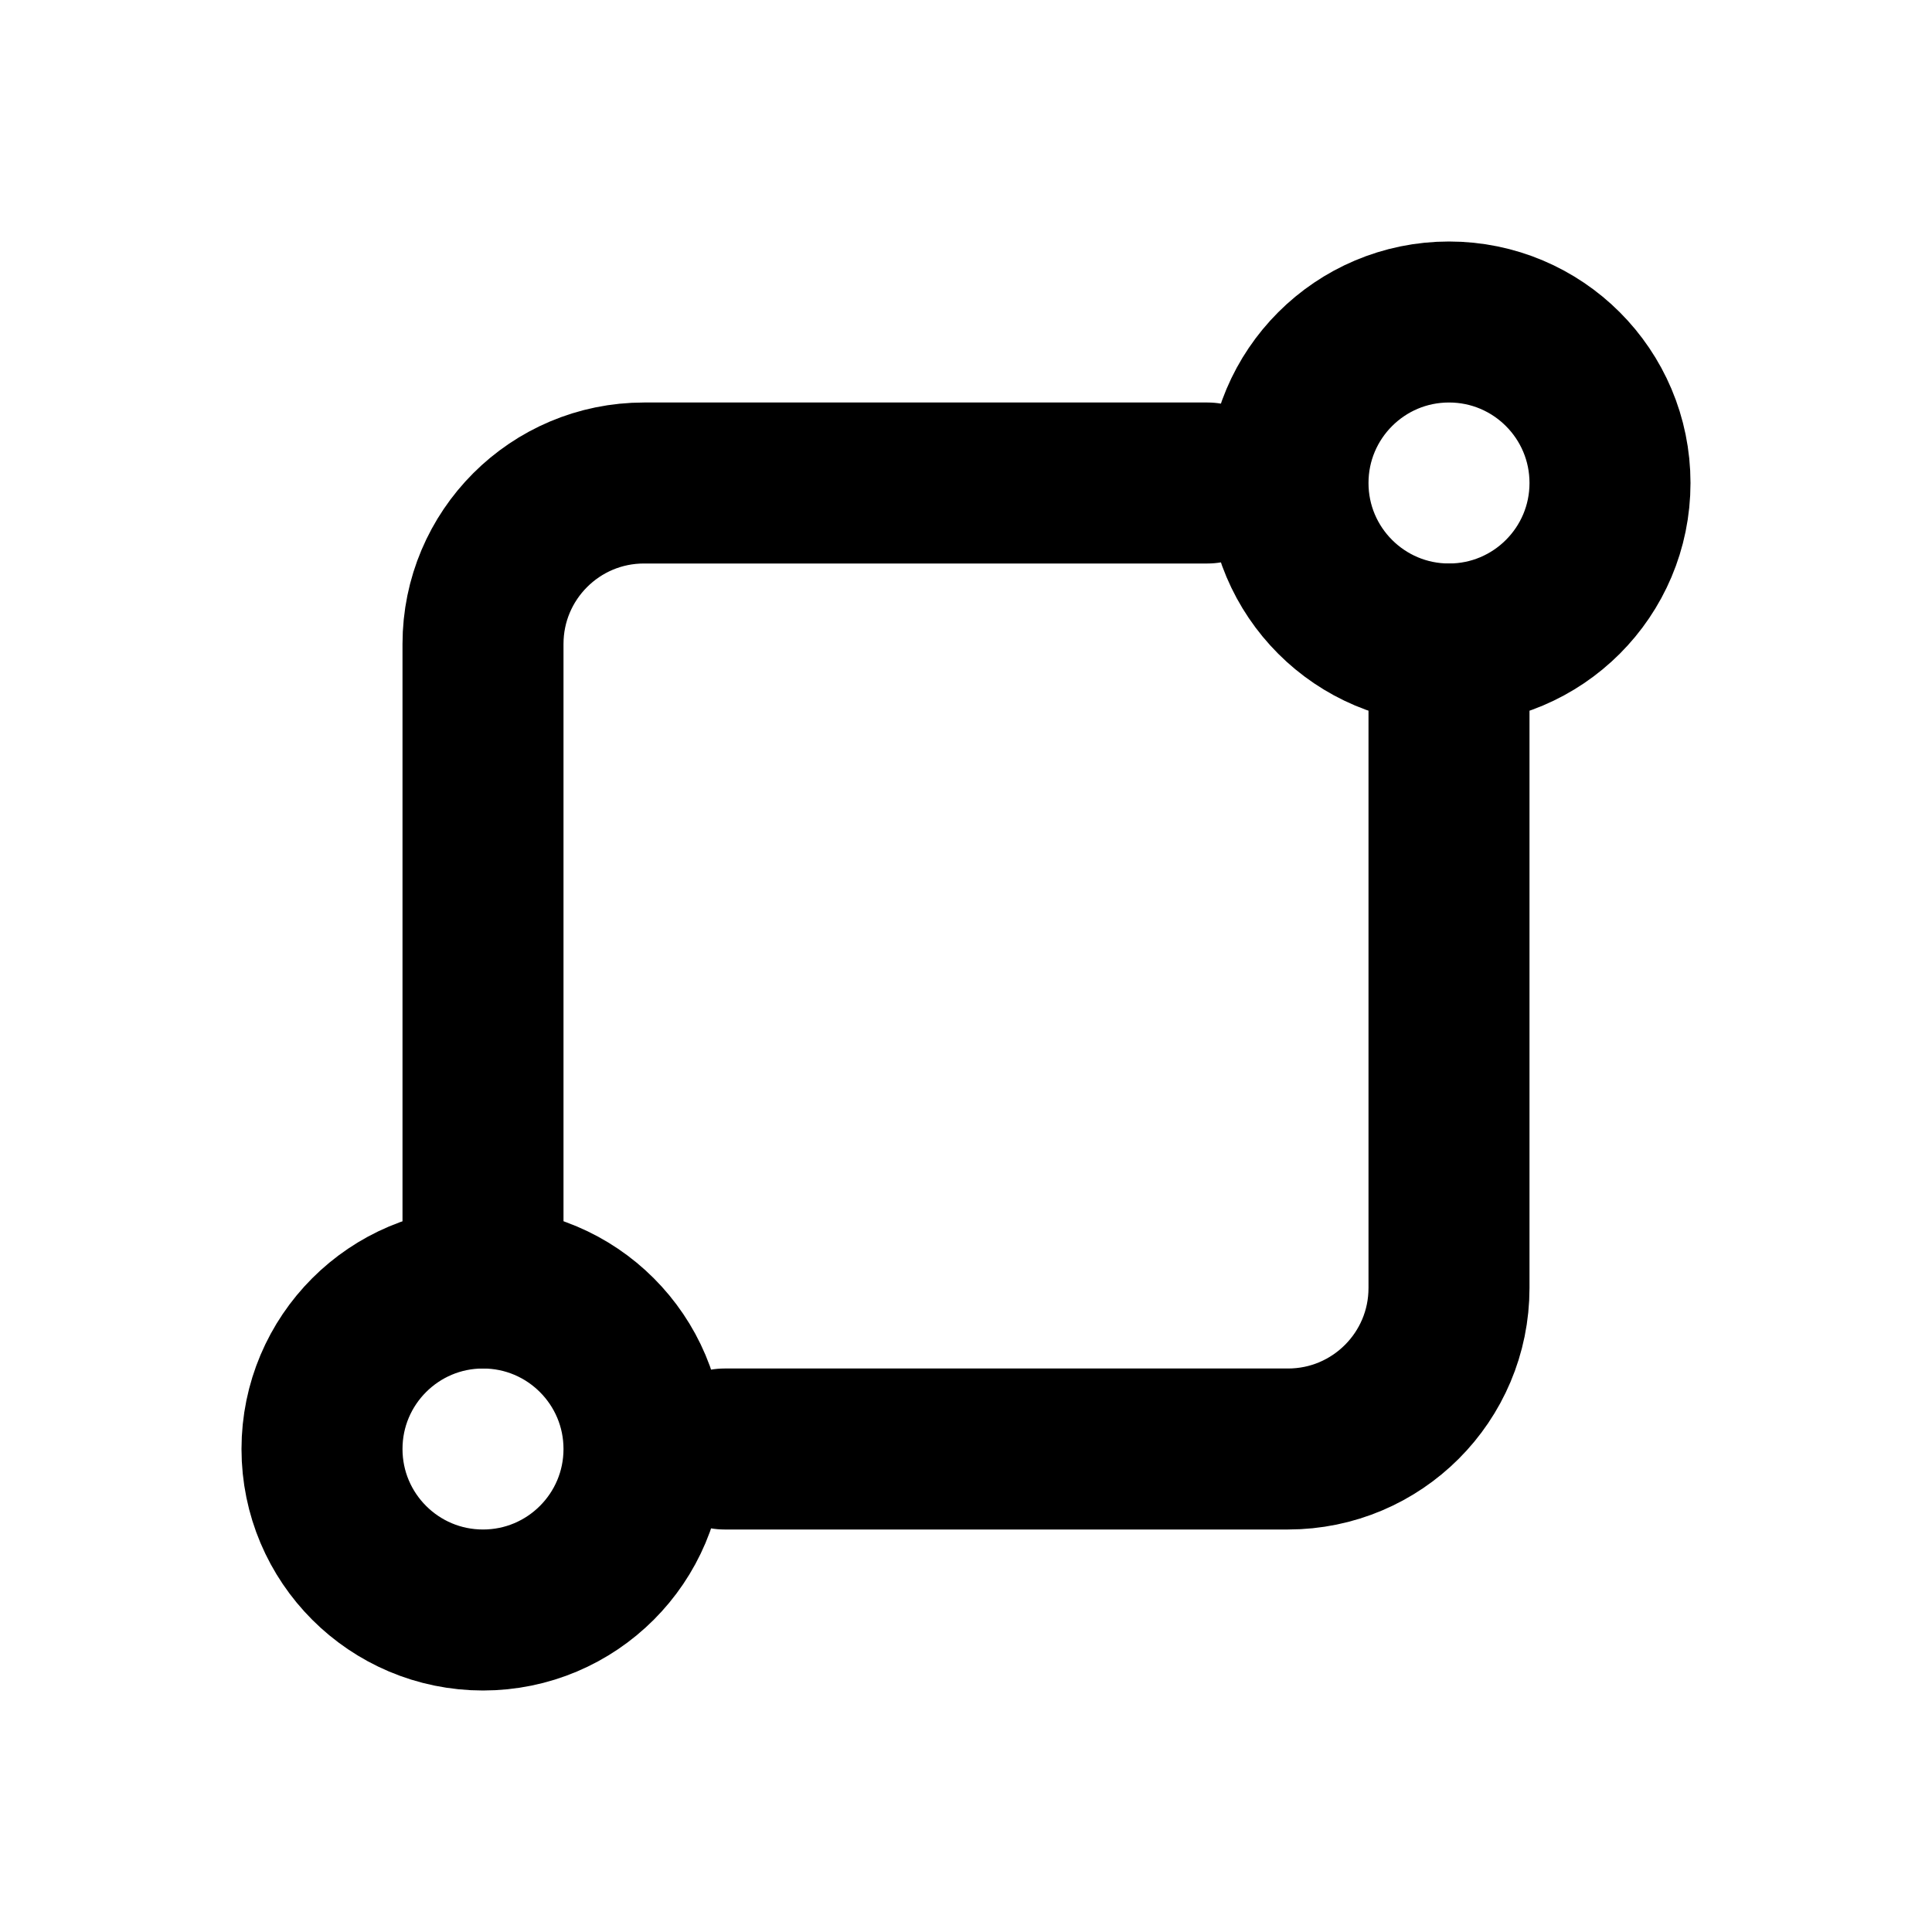
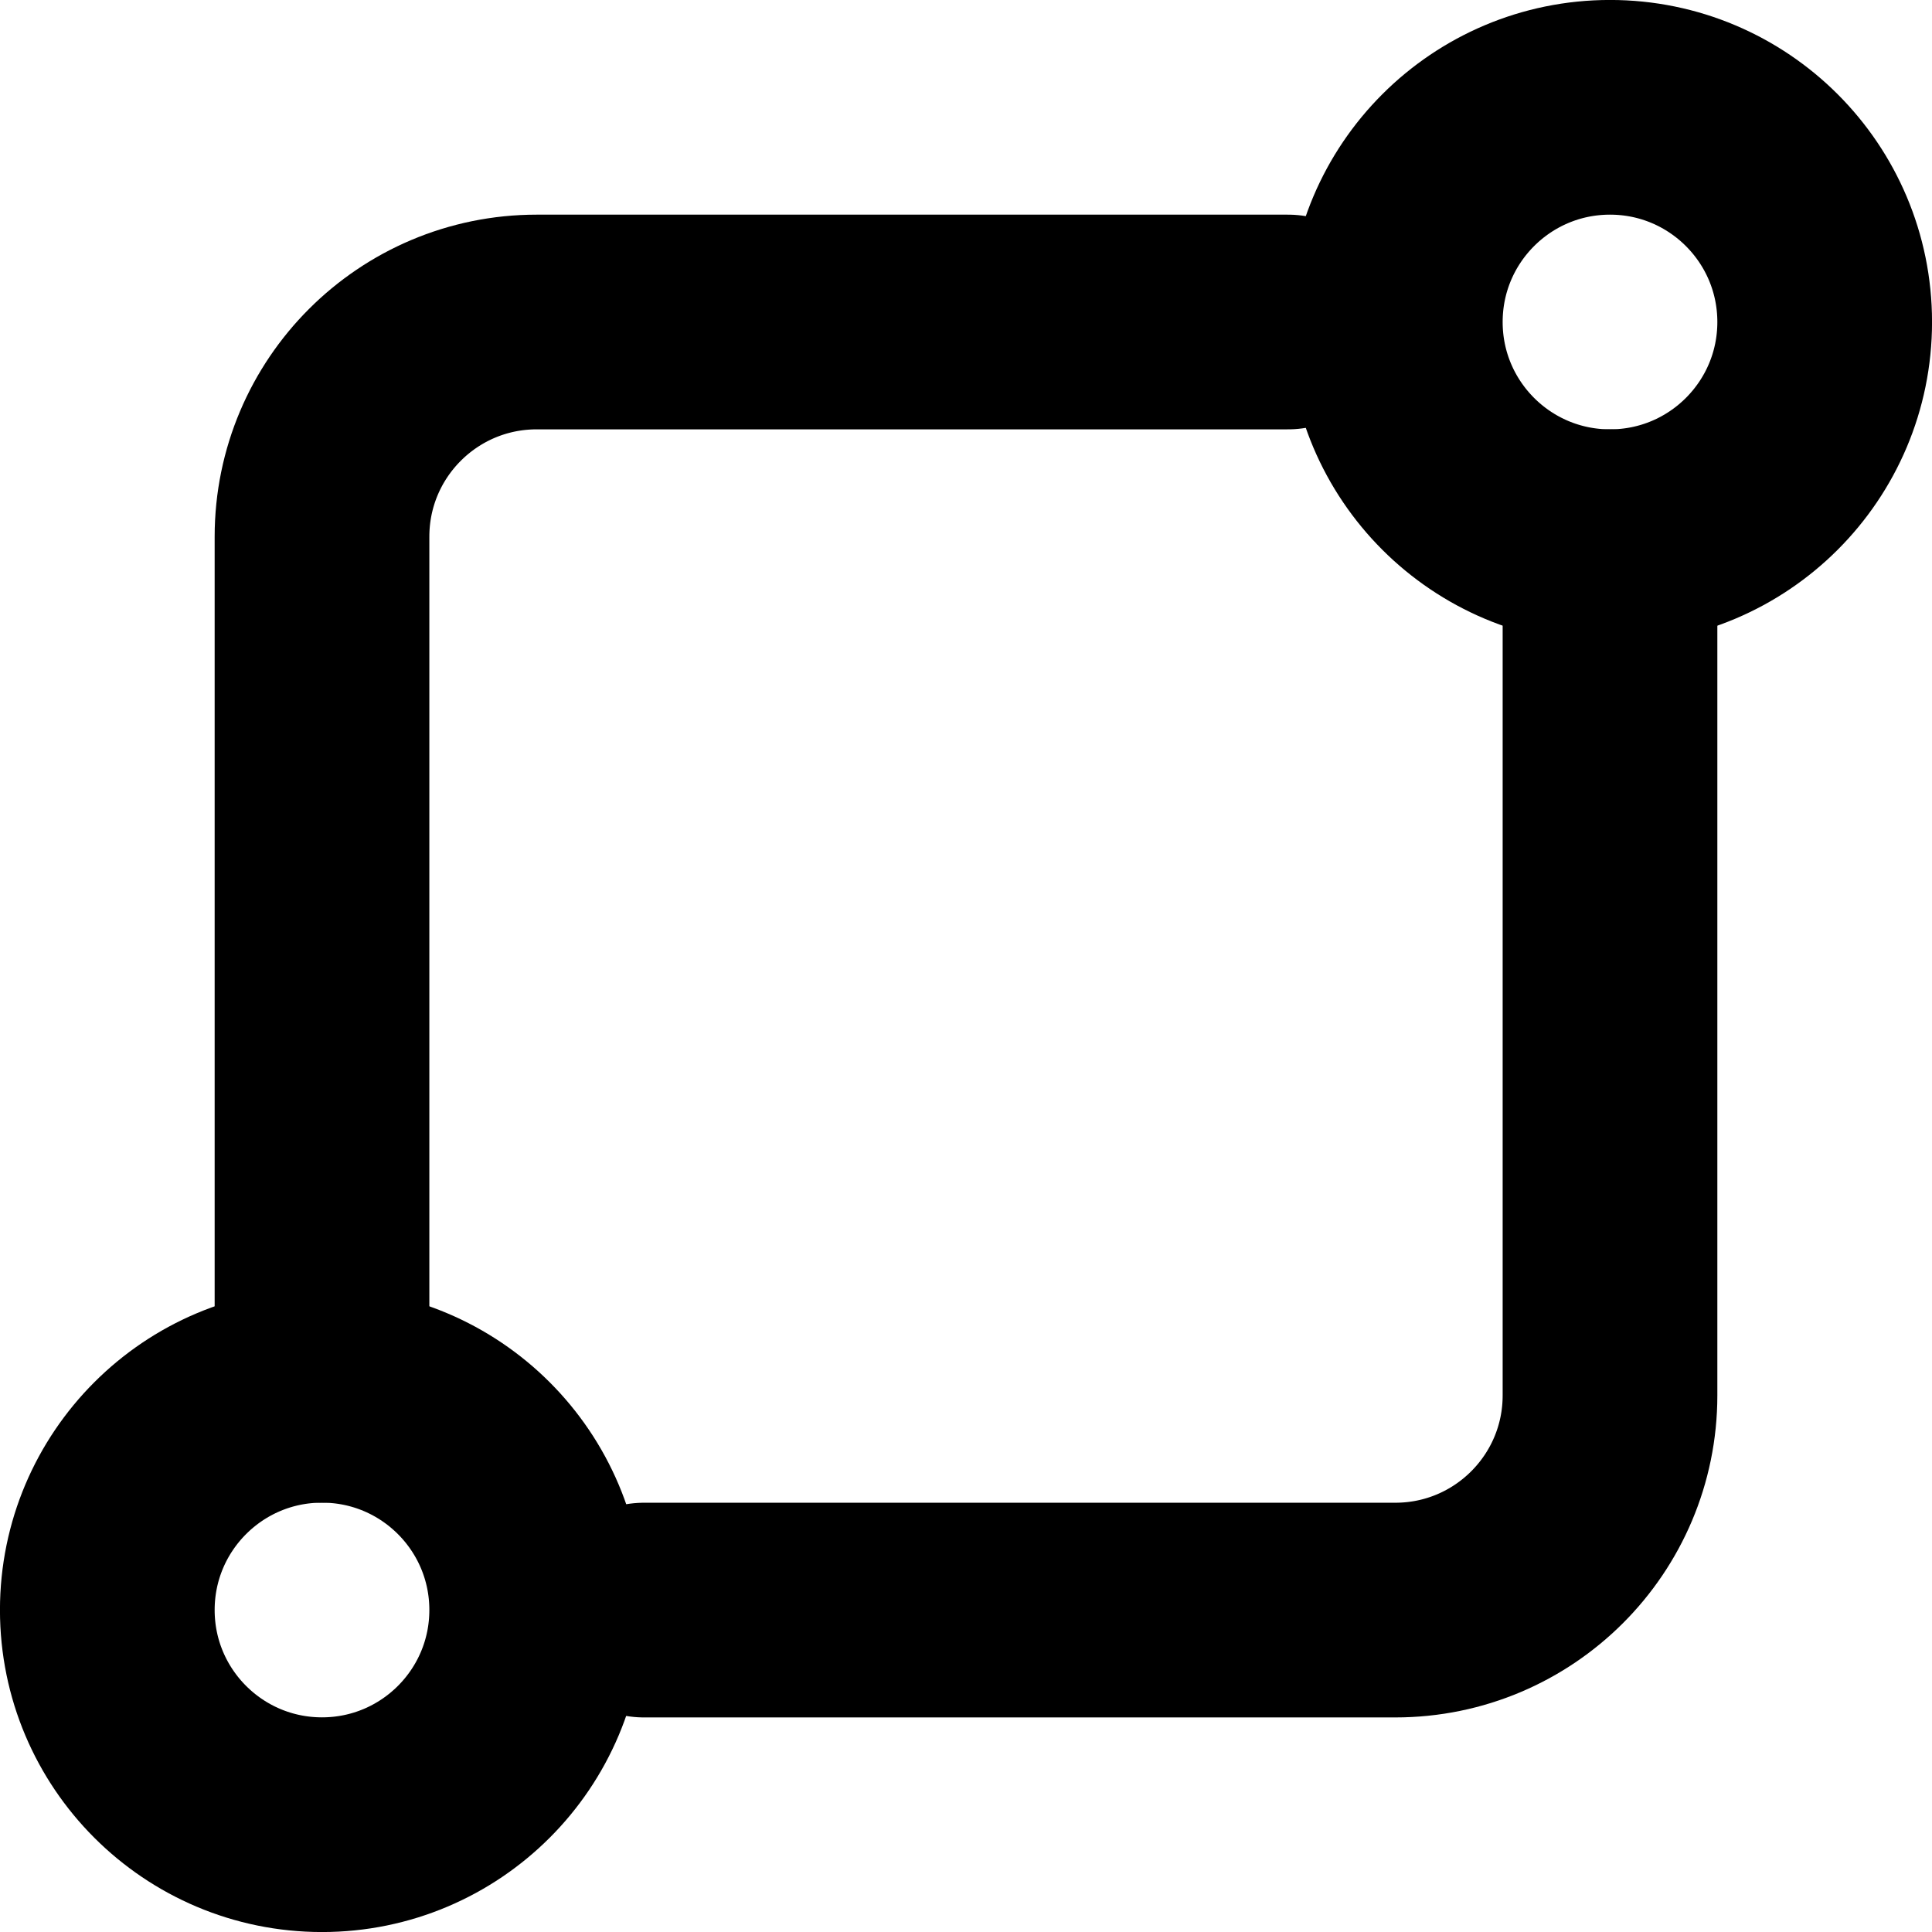
- <svg xmlns="http://www.w3.org/2000/svg" viewBox="0 0 24 24" width="24" height="24" fill="none" stroke="currentColor" stroke-width="2" stroke-linecap="round" stroke-linejoin="round">
-   <circle cx="6" cy="18" r="2" />
-   <circle cx="18" cy="6" r="2" />
-   <path d="M6 16V8a2 2 0 0 1 2-2h7M18 8v8a2 2 0 0 1-2 2H9" />
+ <svg xmlns="http://www.w3.org/2000/svg" viewBox="0 0 24 24" width="24" height="24" fill="none" stroke="currentColor" stroke-width="2.667" stroke-linecap="round" stroke-linejoin="round">
+   <circle cx="4" cy="20" r="2.667" />
+   <circle cx="20" cy="4" r="2.667" />
+   <path d="M4 17.333V6.667a2.667 2.667 0 0 1 2.667-2.667h9.333M20 6.667v10.667a2.667 2.667 0 0 1-2.667 2.667H8" />
</svg>
